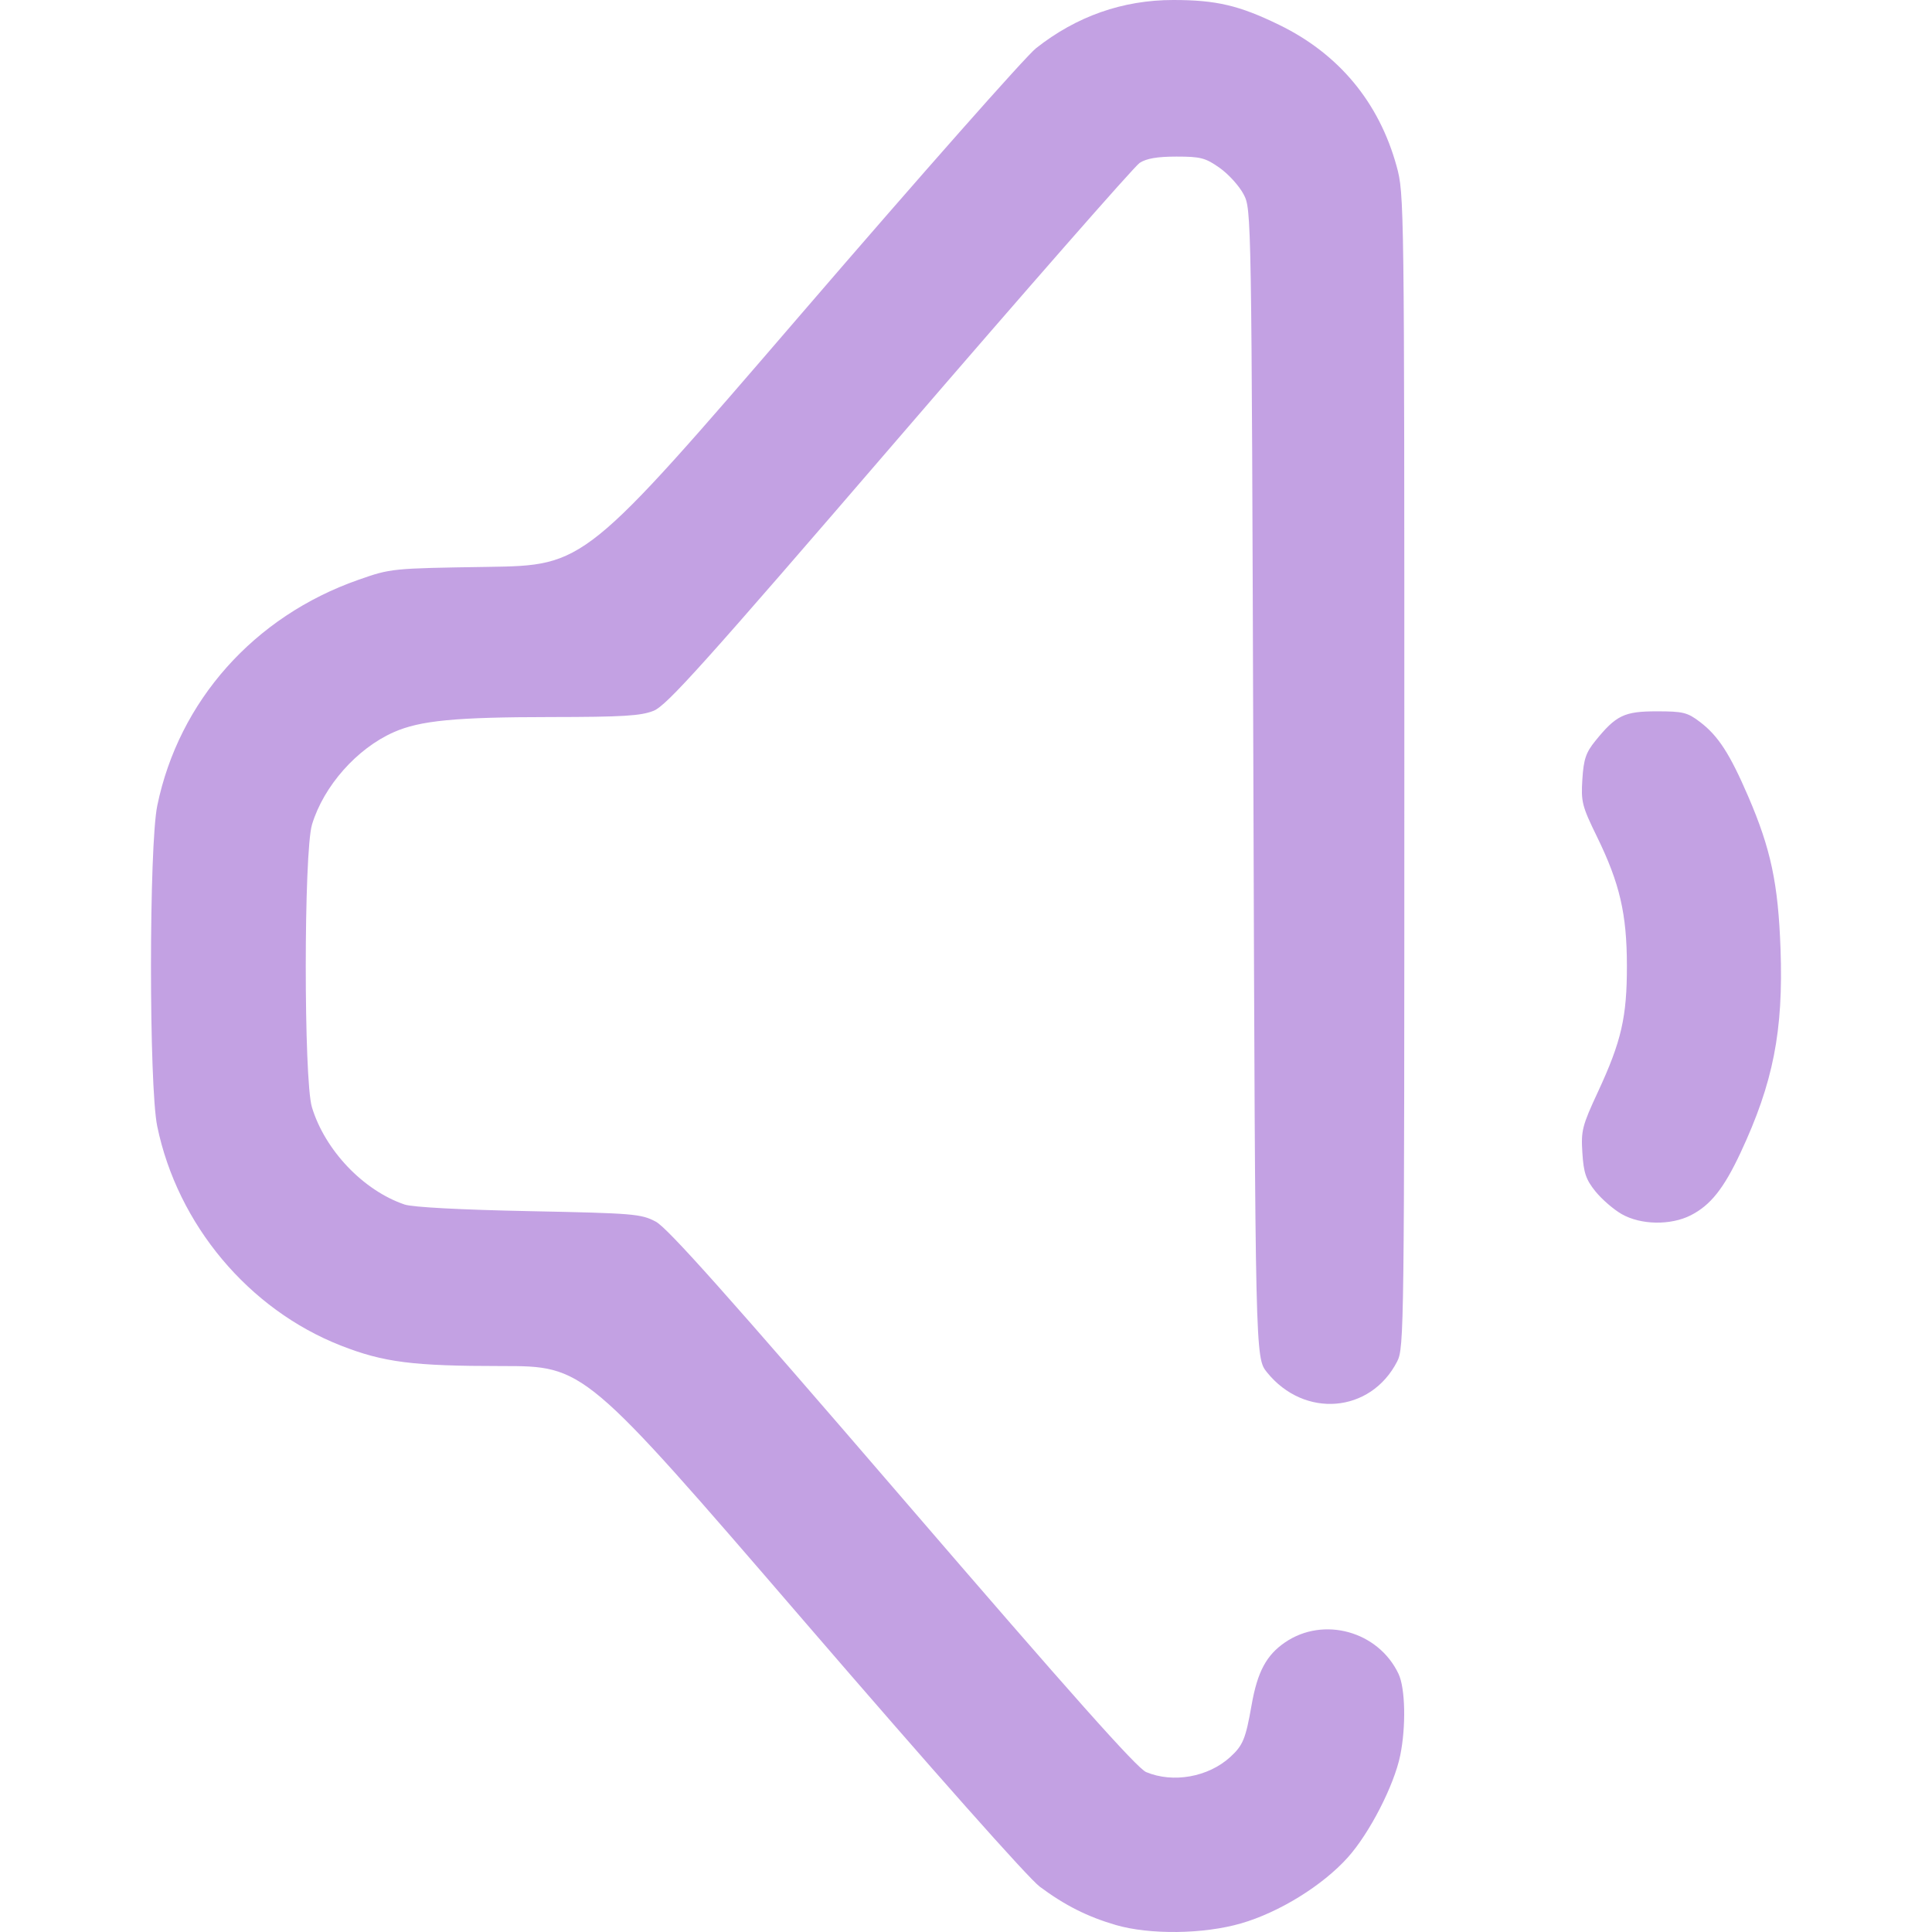
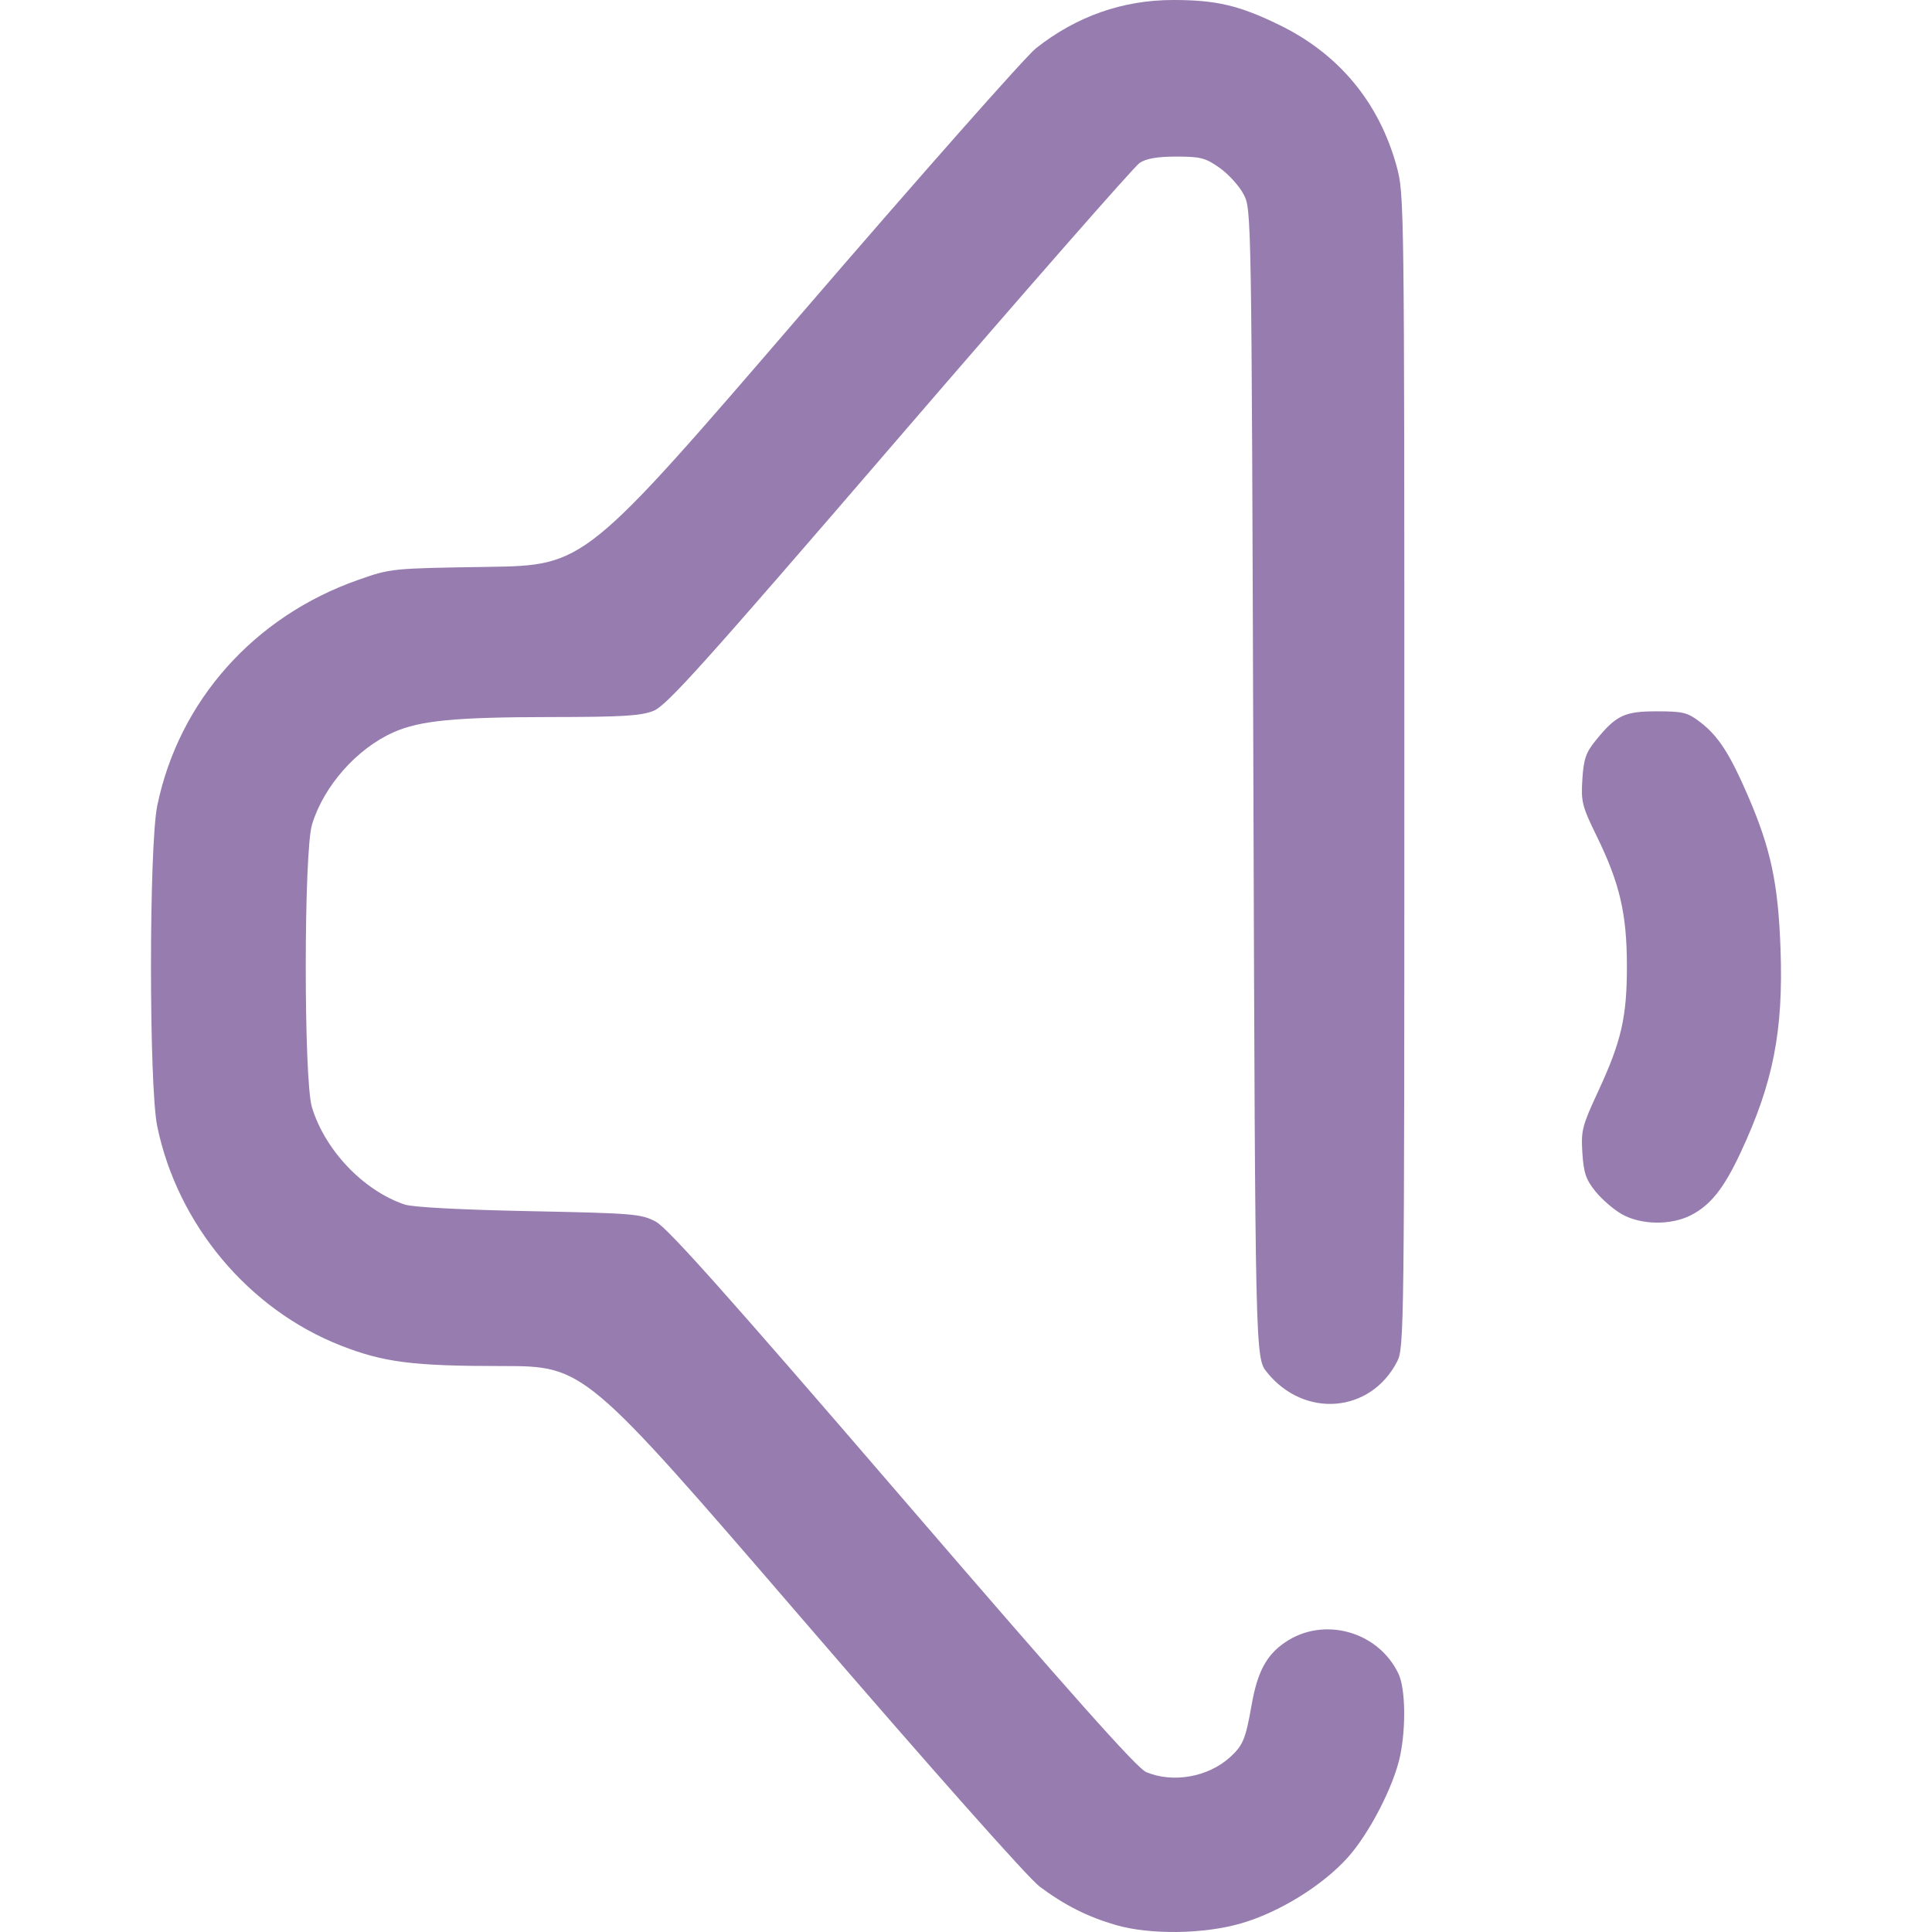
<svg xmlns="http://www.w3.org/2000/svg" xmlns:xlink="http://www.w3.org/1999/xlink" width="512" height="512" viewBox="0 0 135.467 135.467" version="1.1" id="svg1" xml:space="preserve">
  <defs id="defs1">
    <linearGradient id="linearGradient5">
-       <stop style="stop-color:#c3a1e3;stop-opacity:1;" offset="0" id="stop5" />
-       <stop style="stop-color:#c3a1e3;stop-opacity:1" offset="1" id="stop6" />
+       <stop style="stop-color:#977caf;stop-opacity:1;" offset="0" id="stop5" />
+       <stop style="stop-color:#977caf;stop-opacity:1" offset="1" id="stop6" />
    </linearGradient>
    <linearGradient xlink:href="#linearGradient5" id="linearGradient6" x1="38.541" y1="186.09" x2="127.471" y2="186.09" gradientUnits="userSpaceOnUse" gradientTransform="translate(1.038462,-45.17308)" />
  </defs>
  <g id="layer1" transform="matrix(0.9375449,0,0,0.9375449,-26.48351,-68.50358)">
    <path style="fill:url(#linearGradient6);fill-opacity:1" d="m 111.685,217.031 c -2.107,-0.614 -3.813,-1.474 -5.672,-2.861 -0.866,-0.646 -7.93,-8.606 -17.753,-20.006 -16.315,-18.932 -16.315,-18.932 -22.492,-18.932 -6.651,0 -8.825,-0.277 -12.026,-1.531 -6.901,-2.704 -12.217,-9.053 -13.735,-16.4 -0.625,-3.024 -0.622,-20.959 0.004,-23.988 1.617,-7.831 7.243,-14.148 15.032,-16.879 2.446,-0.858 2.479,-0.861 9.695,-0.971 7.24,-0.11 7.24,-0.11 23.408,-18.89 8.892,-10.329 16.804,-19.282 17.581,-19.897 3.027,-2.392 6.486,-3.609 10.264,-3.609 3.215,0 4.93,0.402 7.922,1.858 4.455,2.167 7.463,5.783 8.78,10.555 0.577,2.09 0.583,2.534 0.583,45.237 0,41.836 -0.016,43.158 -0.537,44.173 -1.982,3.865 -6.944,4.277 -9.737,0.809 -0.873,-1.084 -0.873,-1.084 -1.015,-44.027 -0.141,-42.868 -0.142,-42.944 -0.731,-44.071 -0.324,-0.621 -1.129,-1.51 -1.788,-1.976 -1.064,-0.752 -1.427,-0.847 -3.233,-0.847 -1.427,0 -2.25,0.141 -2.755,0.472 -0.396,0.26 -8.477,9.481 -17.958,20.493 -14.671,17.04 -17.409,20.089 -18.393,20.483 -0.953,0.381 -2.305,0.463 -7.712,0.468 -7.12,0.006 -9.751,0.26 -11.724,1.133 -2.755,1.219 -5.237,4.024 -6.11,6.905 -0.62,2.046 -0.626,19.103 -0.007,21.143 0.977,3.22 3.847,6.232 6.934,7.277 0.591,0.2 4.186,0.391 9.29,0.494 7.85,0.158 8.392,0.203 9.493,0.786 0.882,0.467 5.389,5.522 18.451,20.696 12.657,14.703 17.536,20.183 18.226,20.472 2.013,0.841 4.639,0.372 6.278,-1.121 0.961,-0.876 1.159,-1.355 1.606,-3.902 0.436,-2.479 1.104,-3.728 2.505,-4.683 2.882,-1.965 6.97,-0.829 8.481,2.356 0.511,1.076 0.57,3.95 0.127,6.108 -0.462,2.247 -2.293,5.81 -3.916,7.62 -1.885,2.103 -5.129,4.109 -7.984,4.936 -2.805,0.812 -6.826,0.863 -9.383,0.118 z m 37.845,-53.164 c -0.606,-0.347 -1.489,-1.111 -1.963,-1.699 -0.712,-0.885 -0.881,-1.381 -0.976,-2.877 -0.106,-1.671 -0.018,-2.019 1.169,-4.576 1.753,-3.777 2.167,-5.588 2.161,-9.44 -0.006,-3.867 -0.536,-6.149 -2.241,-9.638 -1.116,-2.283 -1.197,-2.604 -1.09,-4.286 0.096,-1.503 0.263,-2 0.966,-2.869 1.557,-1.923 2.164,-2.216 4.6,-2.216 1.968,0 2.294,0.081 3.236,0.799 1.361,1.038 2.225,2.373 3.599,5.559 1.698,3.938 2.246,6.528 2.42,11.422 0.217,6.129 -0.545,10.005 -2.995,15.24 -1.251,2.672 -2.241,3.917 -3.715,4.669 -1.502,0.766 -3.743,0.729 -5.17,-0.088 z" id="path5" />
  </g>
</svg>
